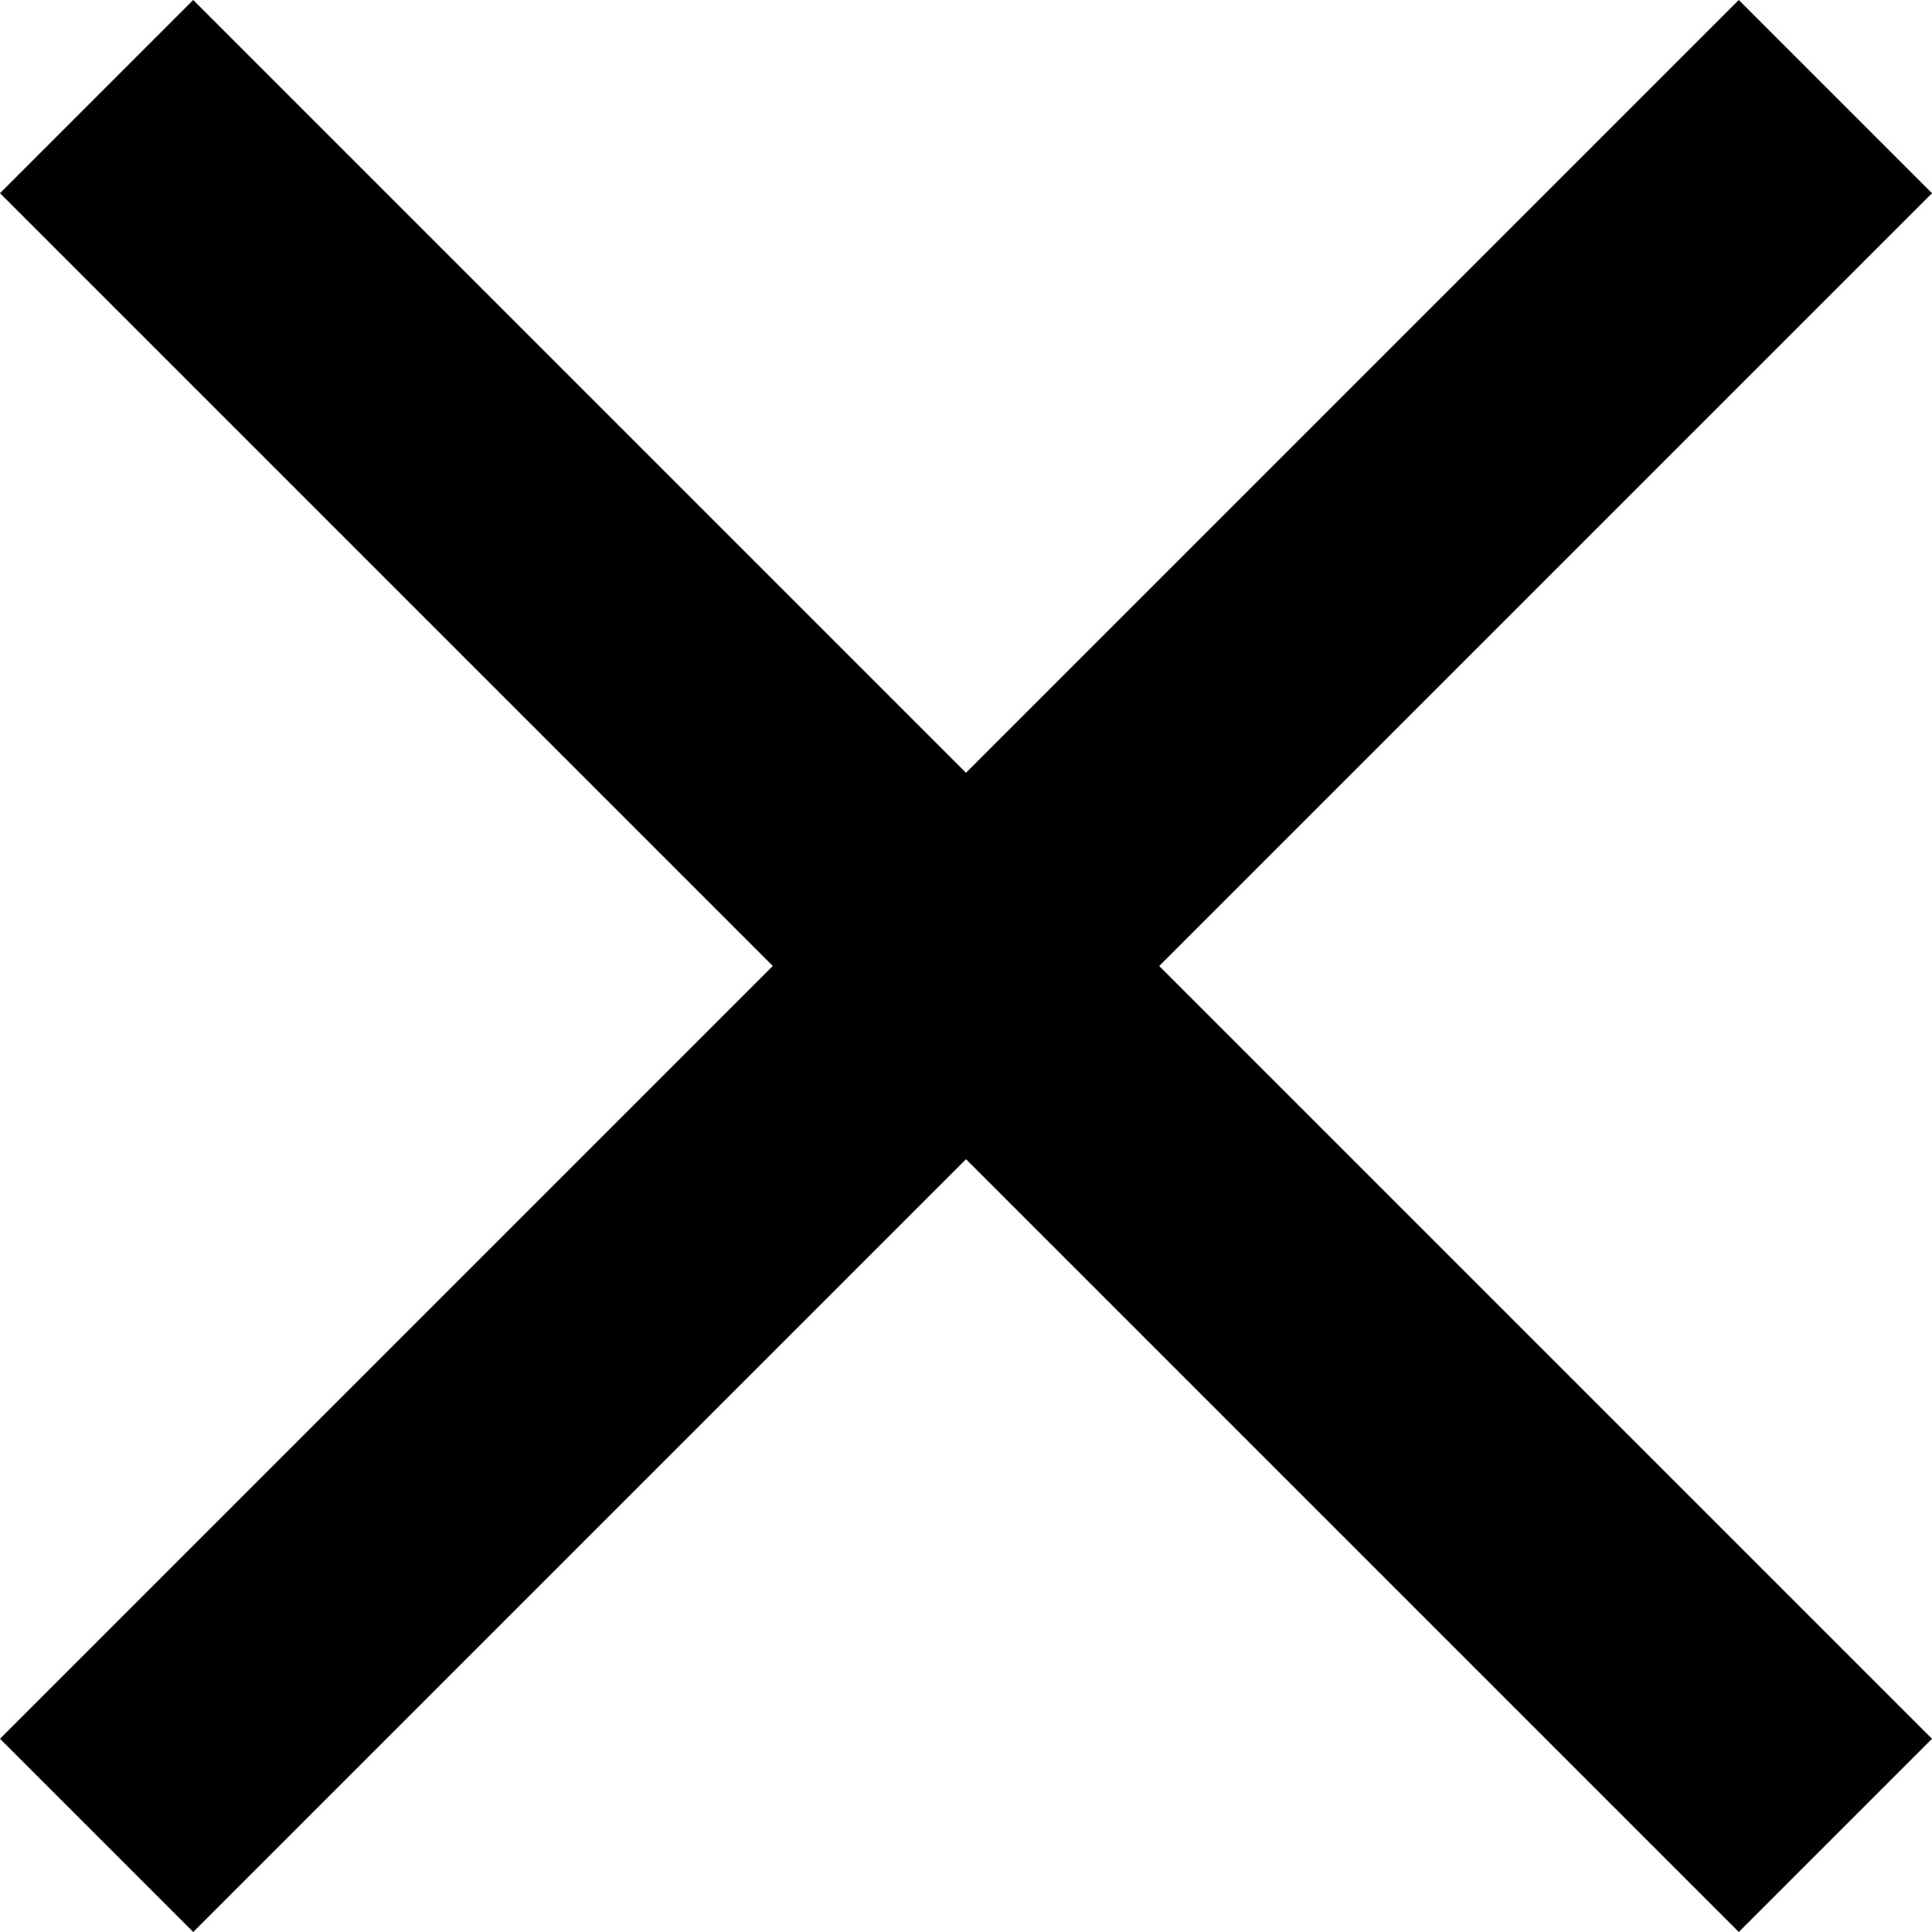
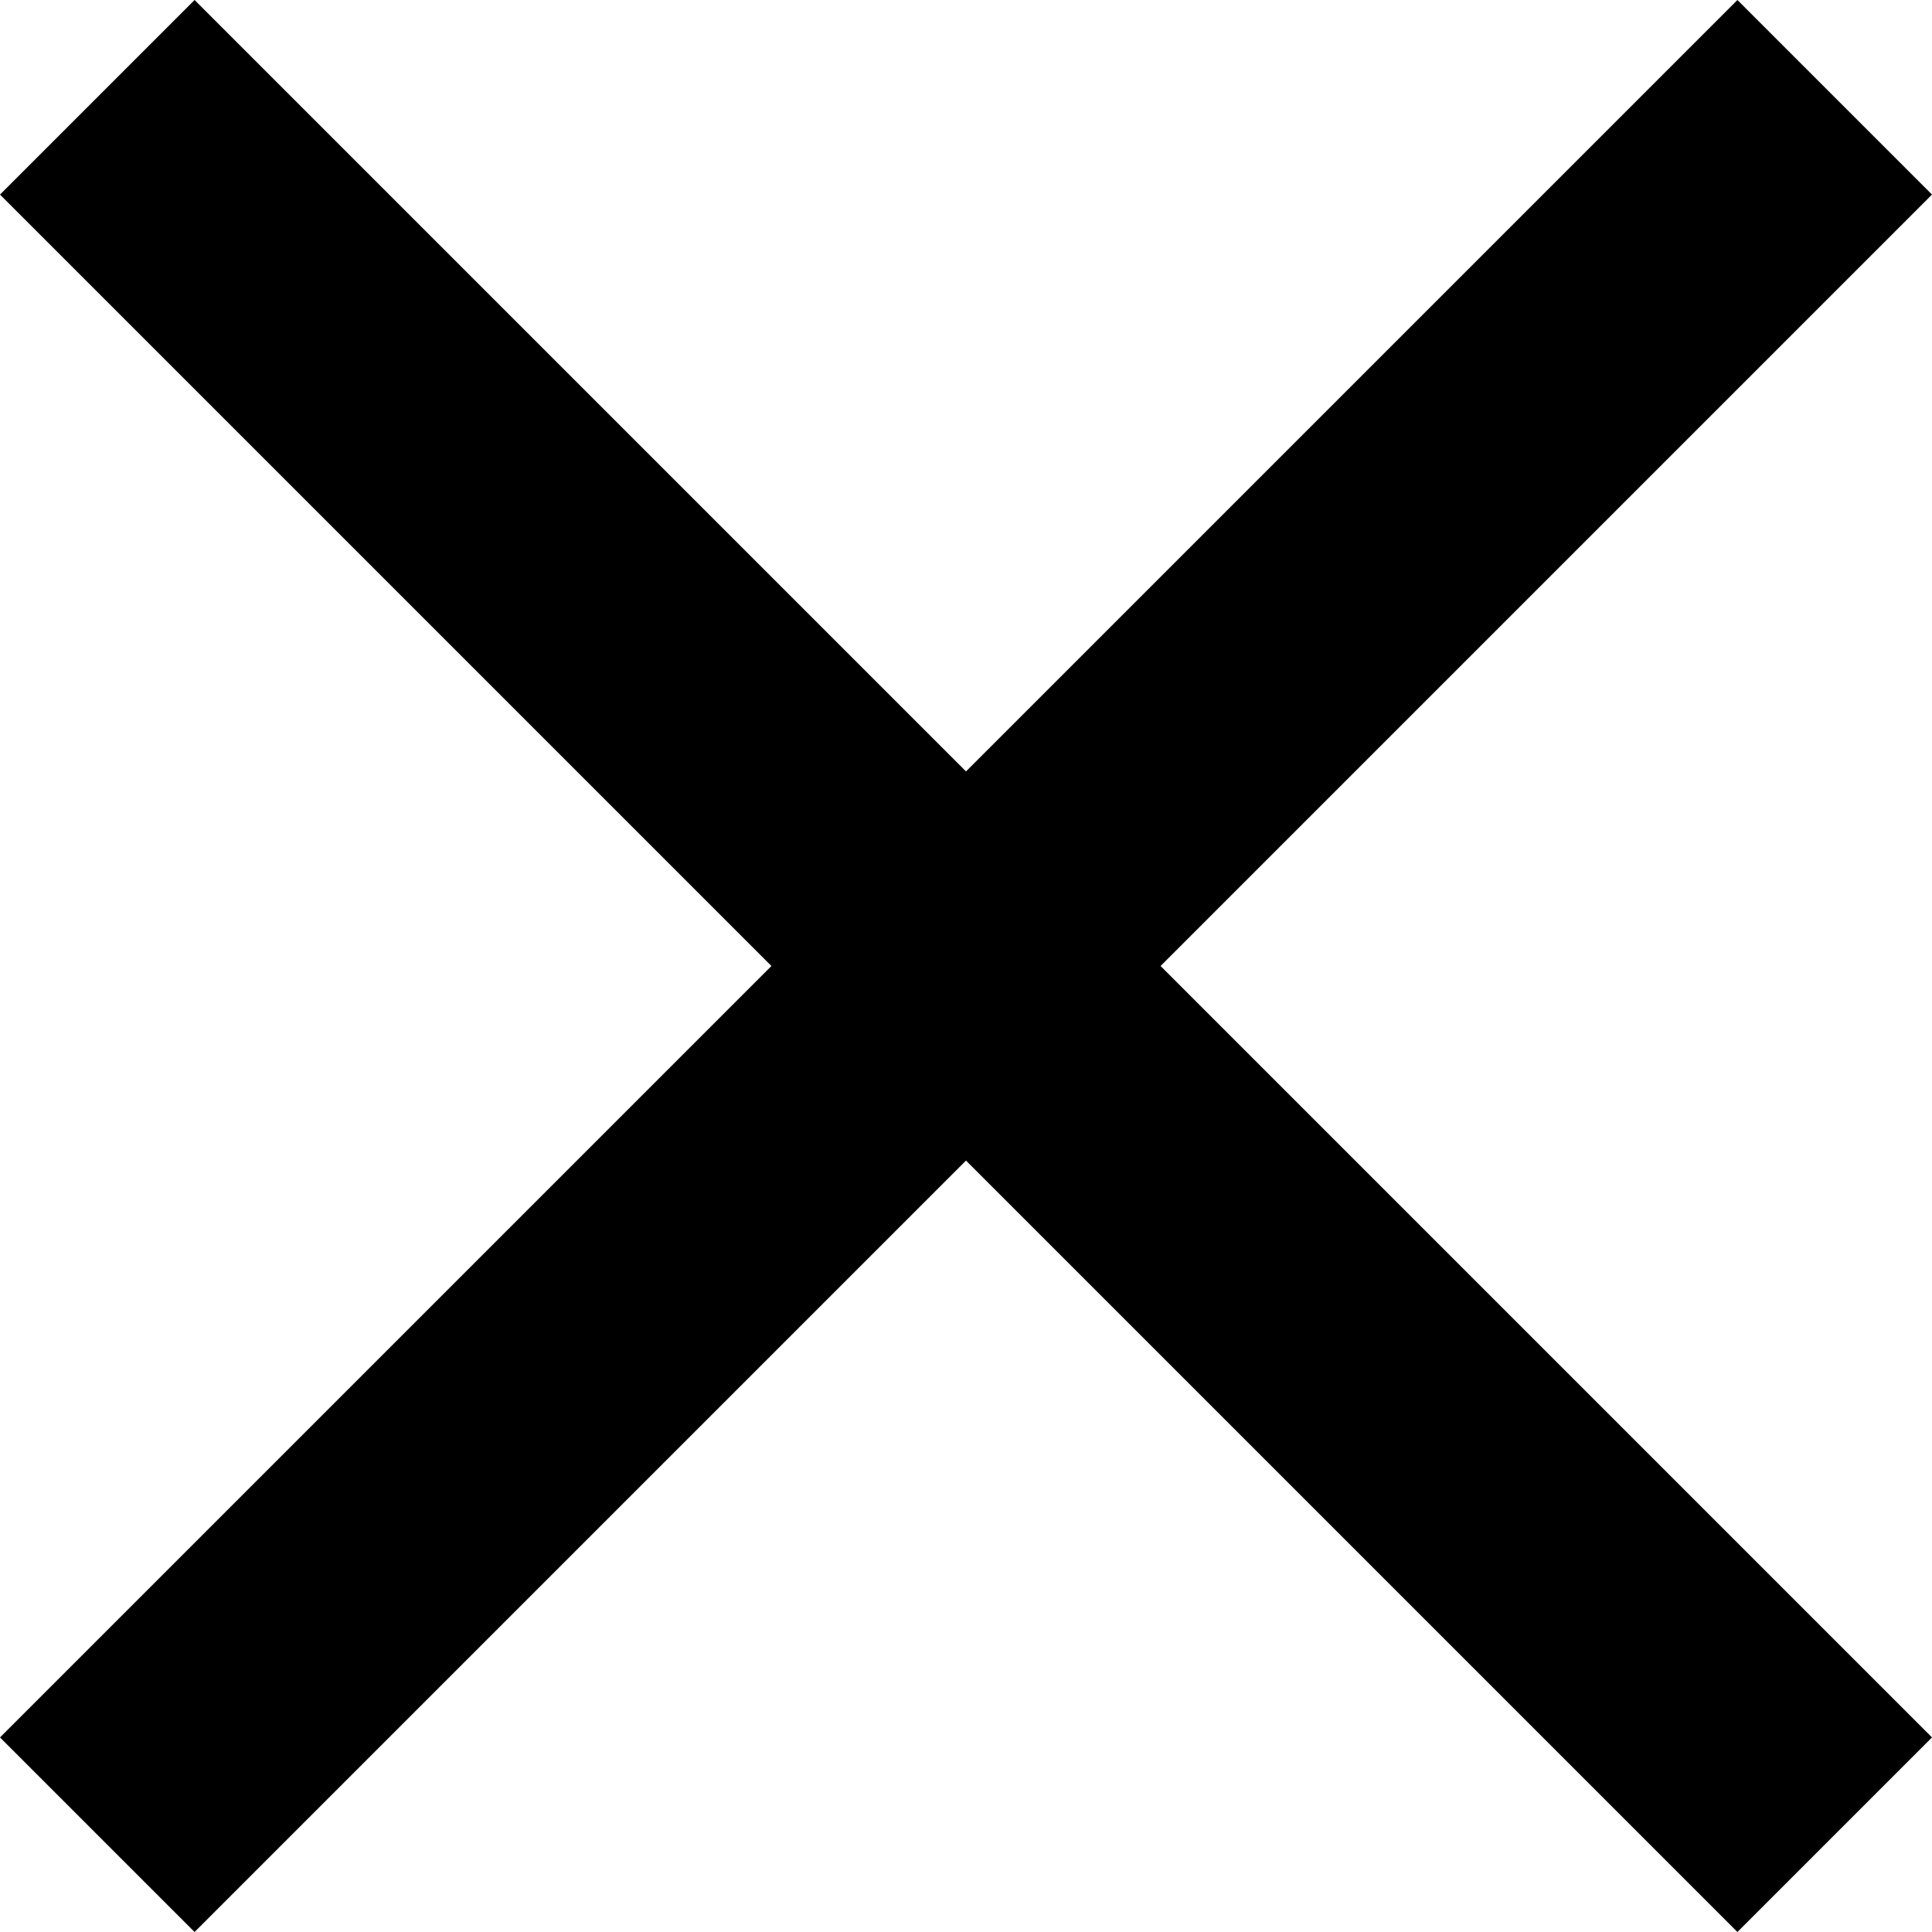
- <svg viewBox="0 0 14 14">
-   <style type="text/css">.st0{fill:none;}</style>
-   <path d="M14,1.4L12.6,0L7,5.6L1.4,0L0,1.4L5.6,7L0,12.6L1.4,14L7,8.4l5.6,5.6l1.4-1.4L8.4,7L14,1.4z" />
-   <path class="st0" d="M-5-5h24v24H-5V-5z" />
+ <svg xmlns="http://www.w3.org/2000/svg" version="1.1" viewBox="0 0 14 14">
+   <path d="m-5-5h24v24h-24z" fill="none" />
+   <path d="M 14,1.41 12.59,0 7,5.59 1.41,0 0,1.41 5.59,7 0,12.59 1.41,14 7,8.41 12.59,14 14,12.59 8.41,7 Z" />
</svg>
